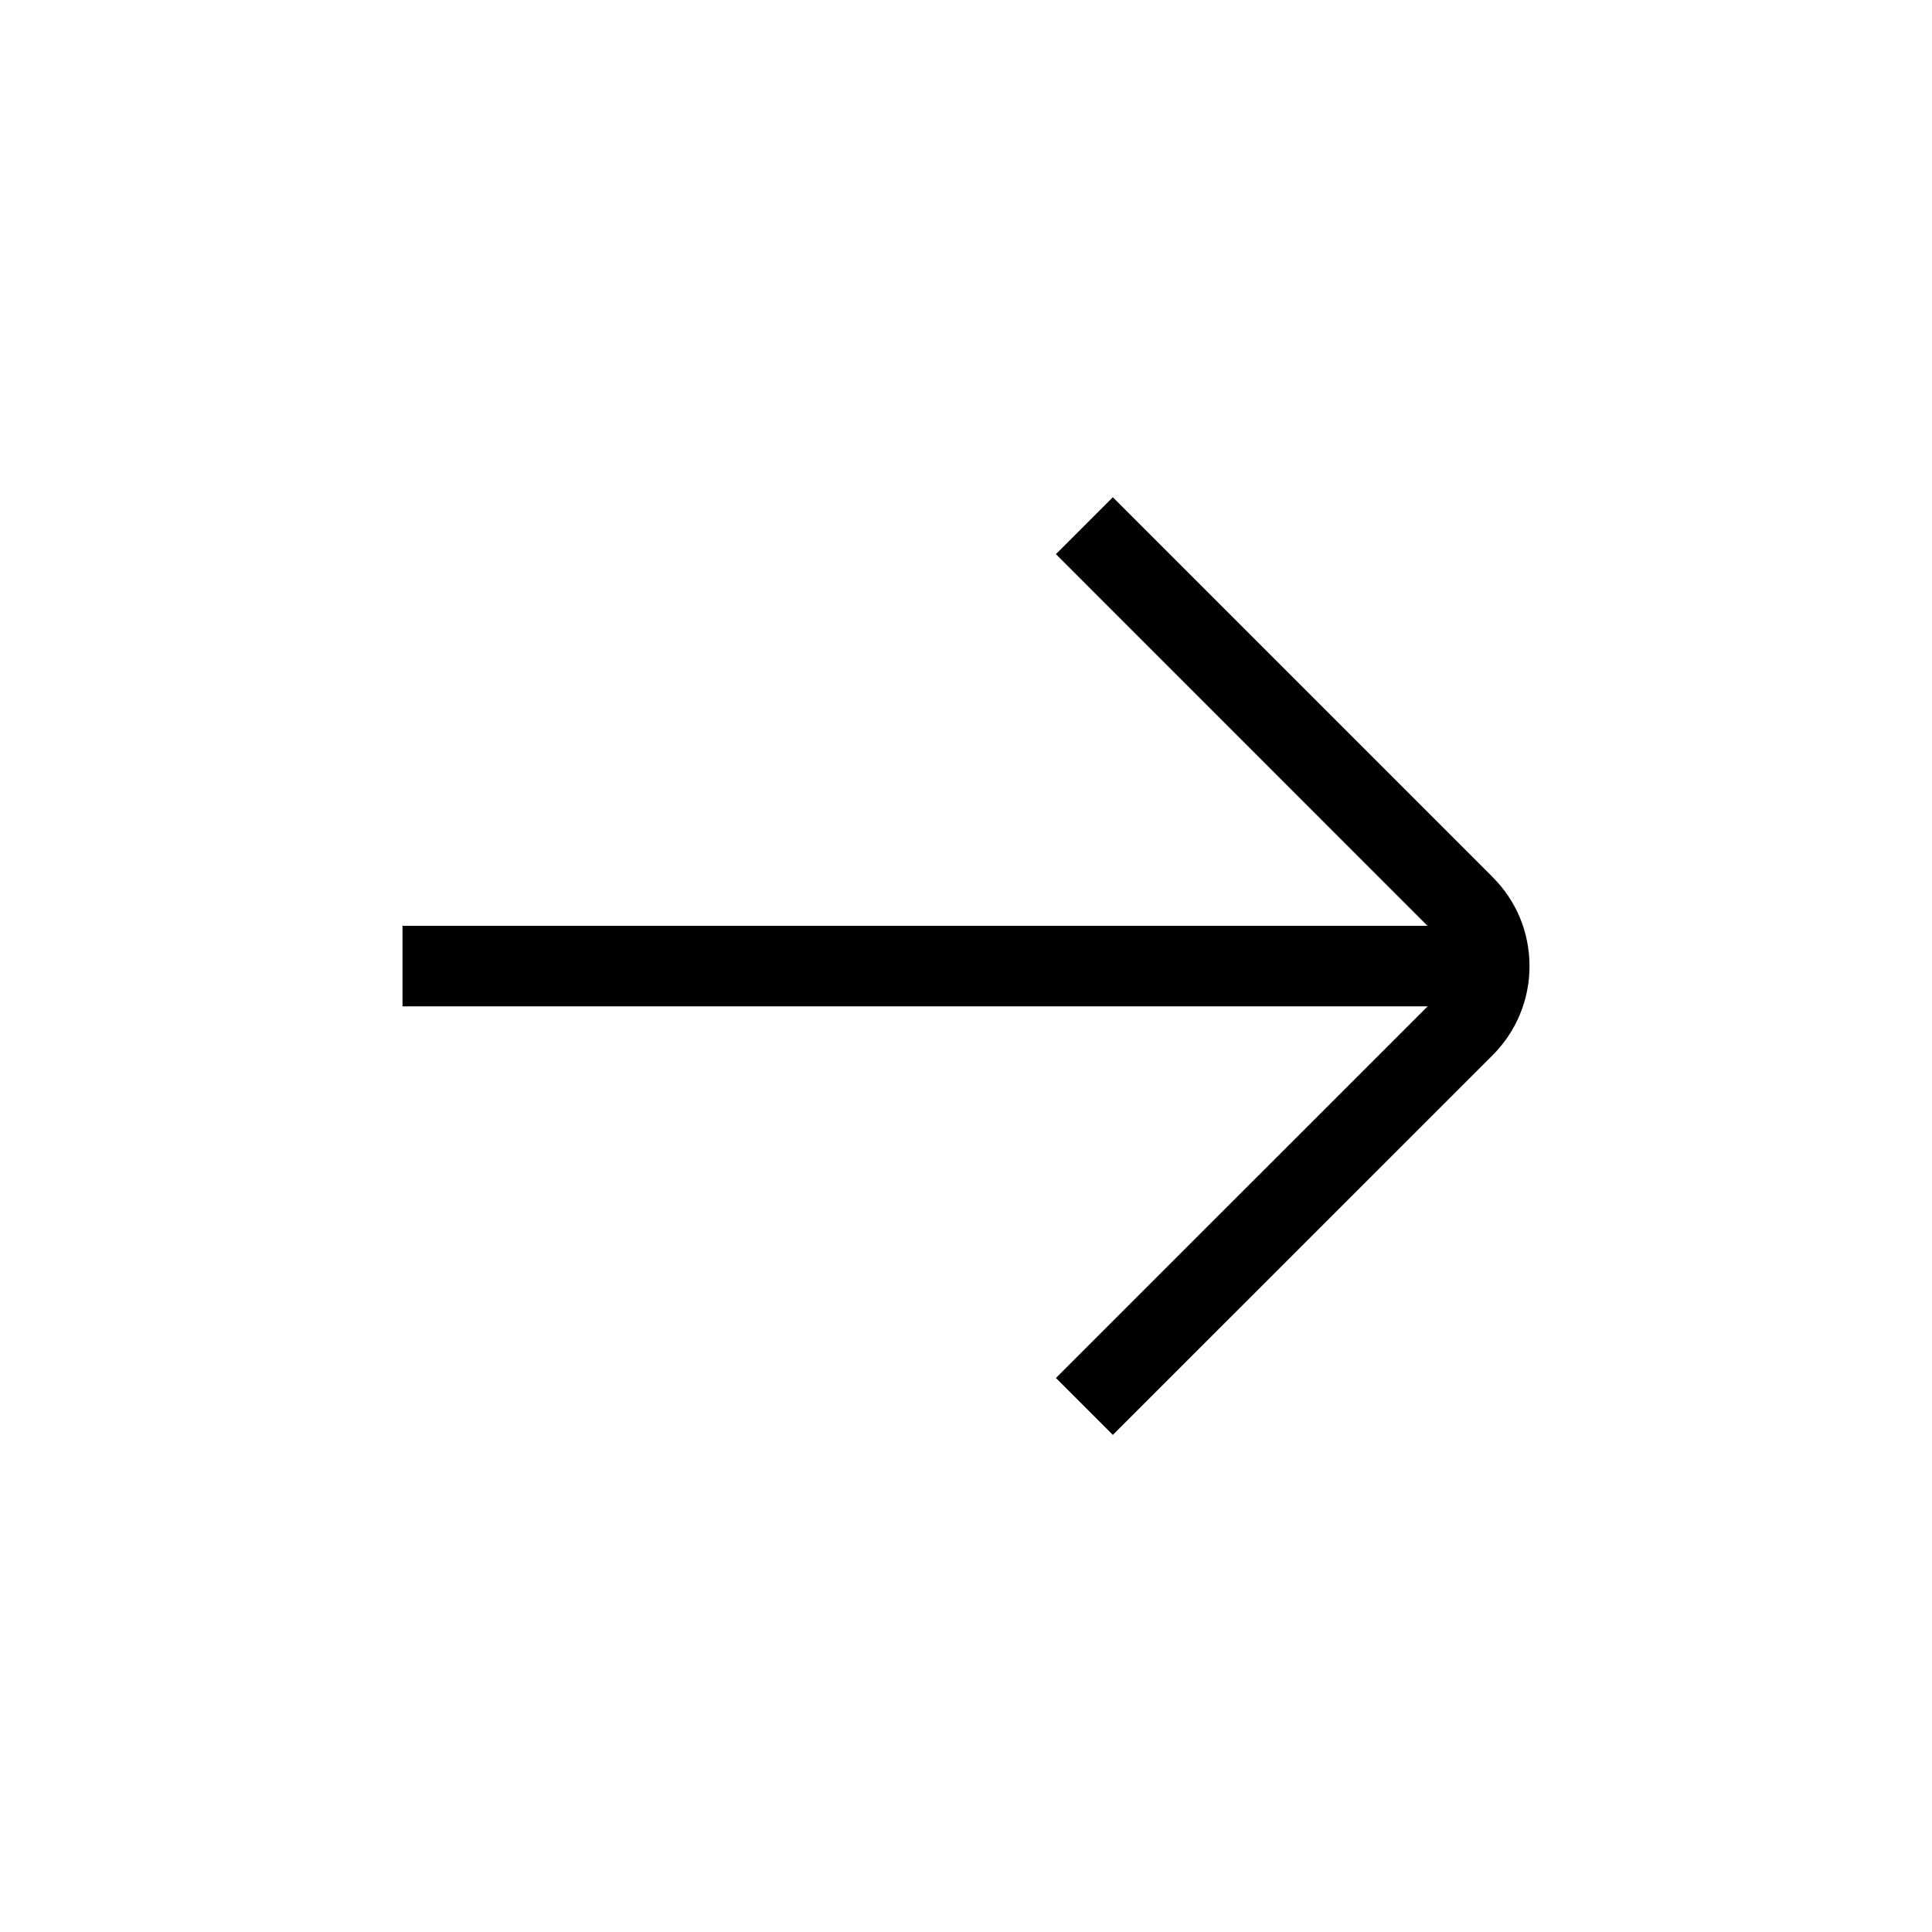
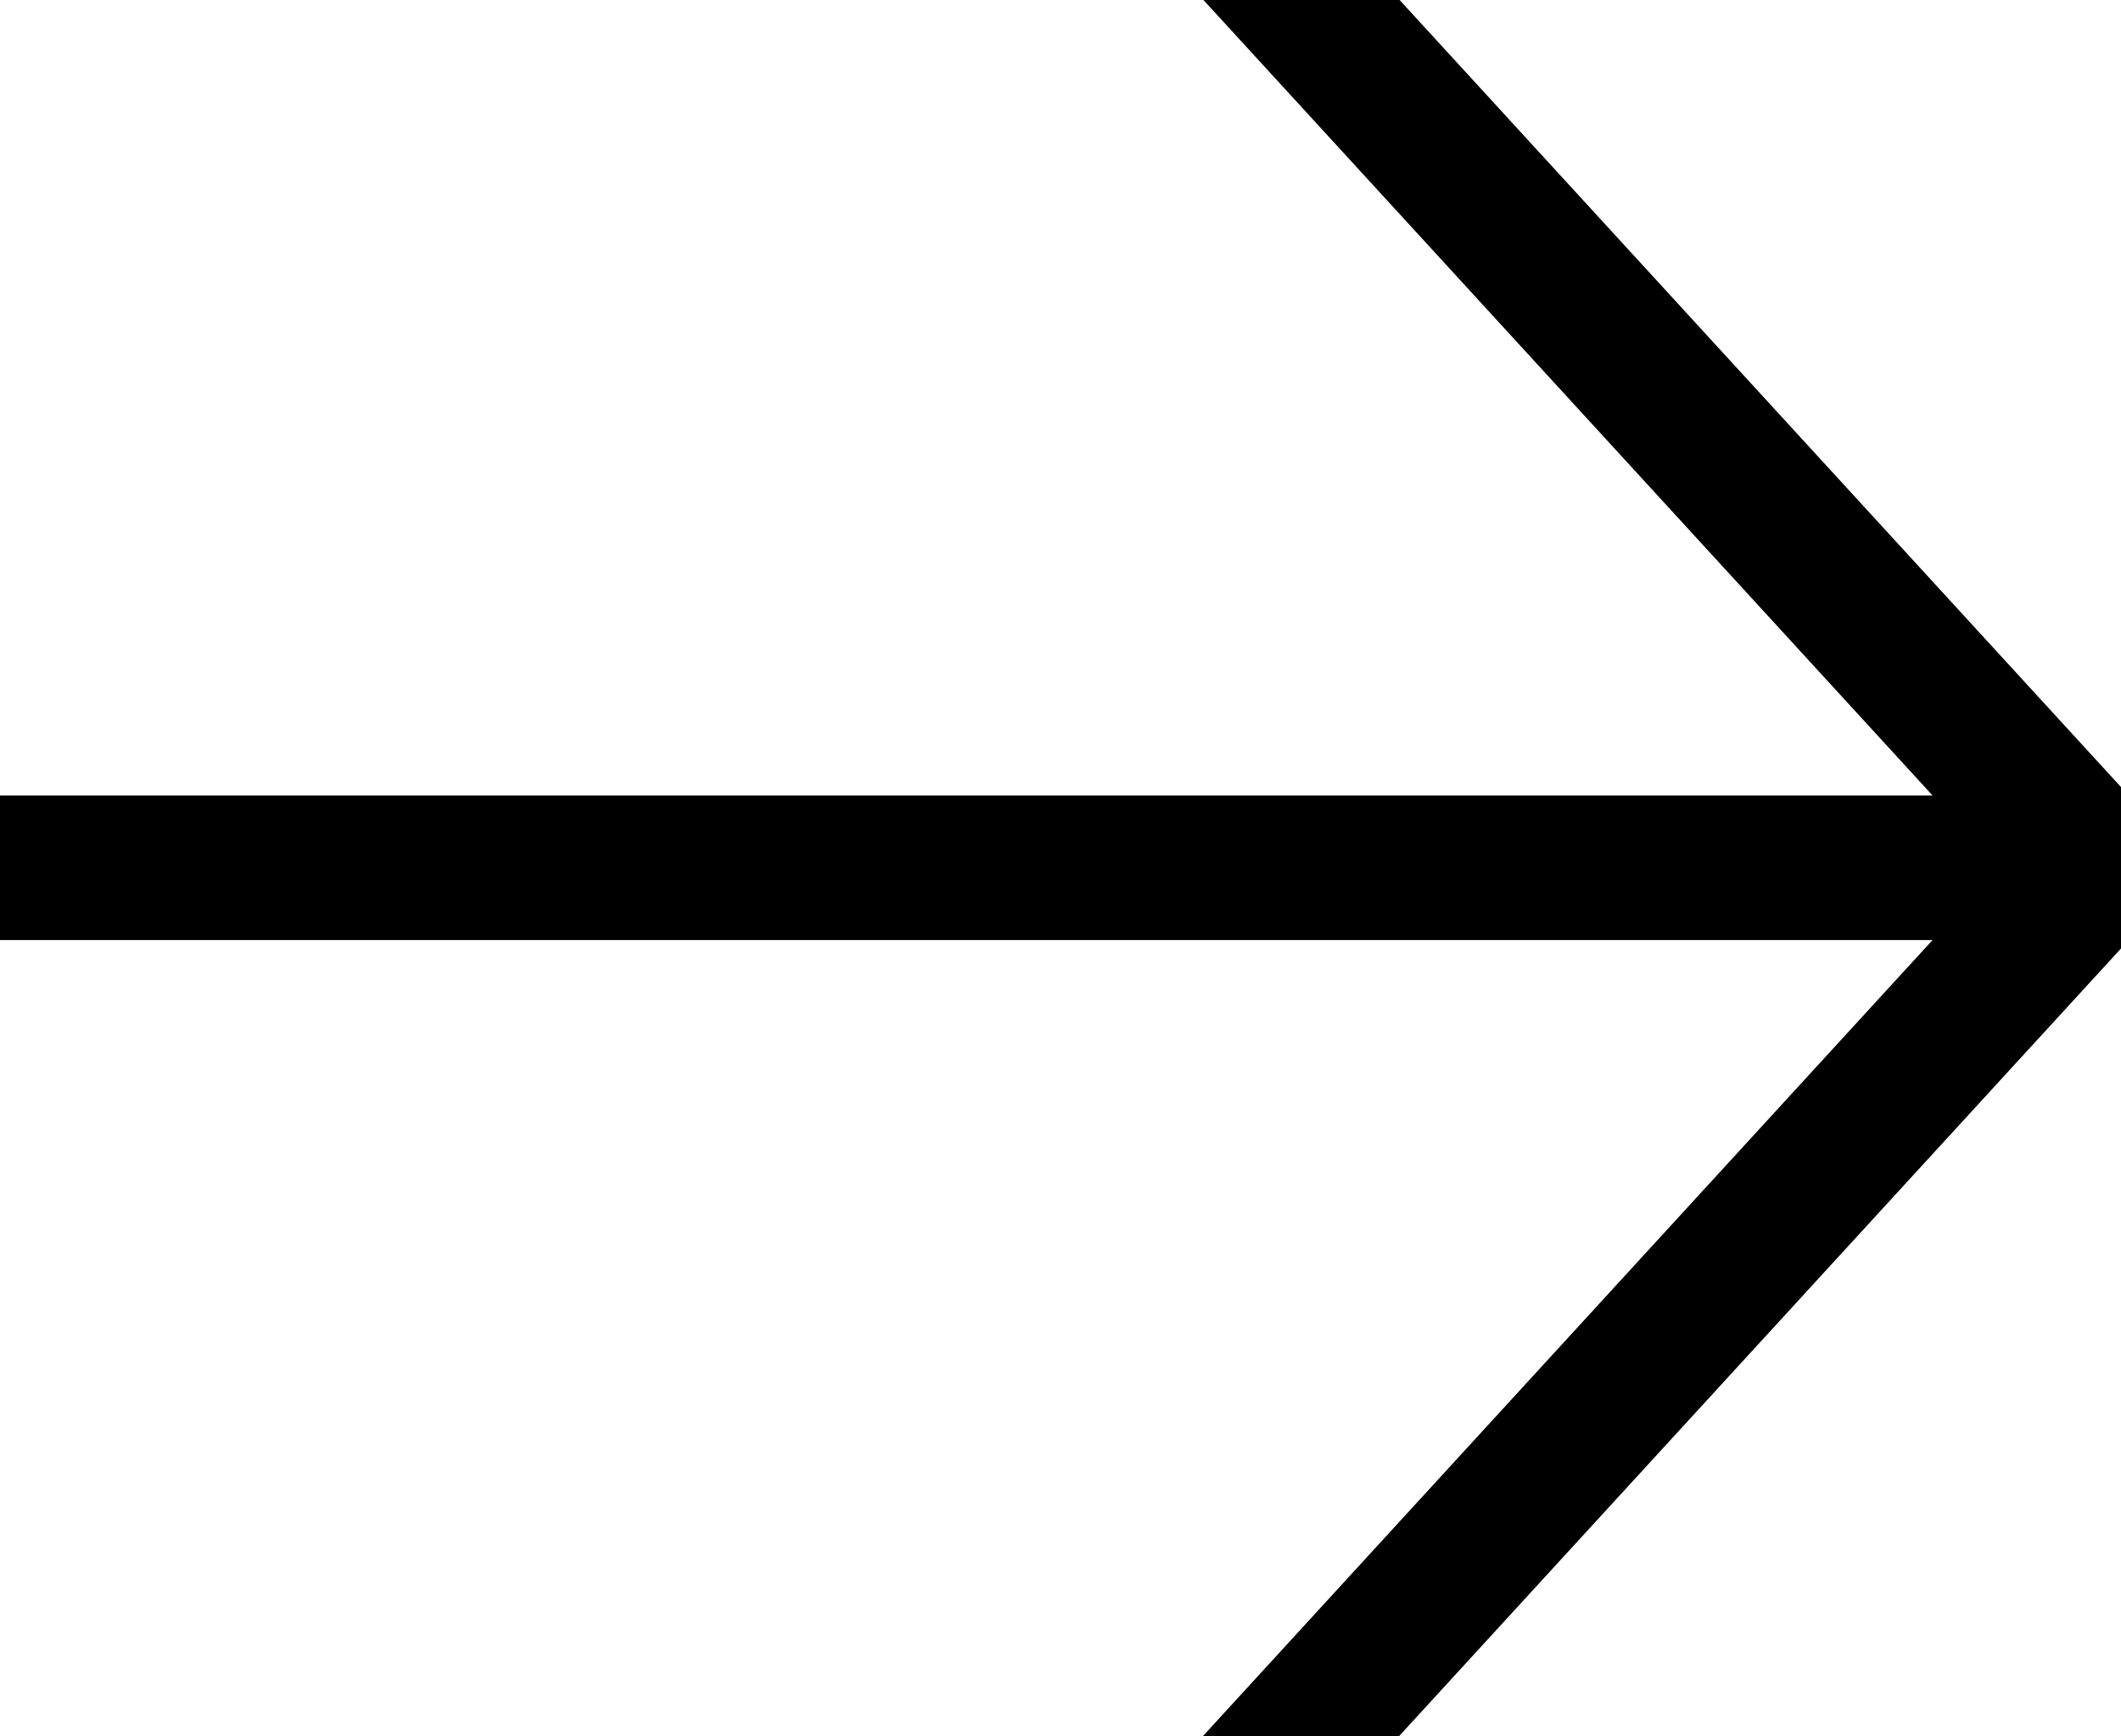
- <svg xmlns="http://www.w3.org/2000/svg" id="Layer_1" data-name="Layer 1" viewBox="0 0 24 24">
-   <path d="m18.541,10.894l-4.717-4.717-.707.707,4.616,4.617H5v1h12.735l-4.618,4.617.707.707,4.717-4.716c.296-.296.459-.69.459-1.108s-.163-.812-.459-1.106Z" />
+ <svg xmlns="http://www.w3.org/2000/svg" viewBox="0 0 88 72" fill="none">
+   <path d="M0 36H87M54 0 87 36 54 72" stroke="currentColor" stroke-width="6" stroke-linecap="square" stroke-linejoin="miter" stroke-miterlimit="8" />
</svg>
